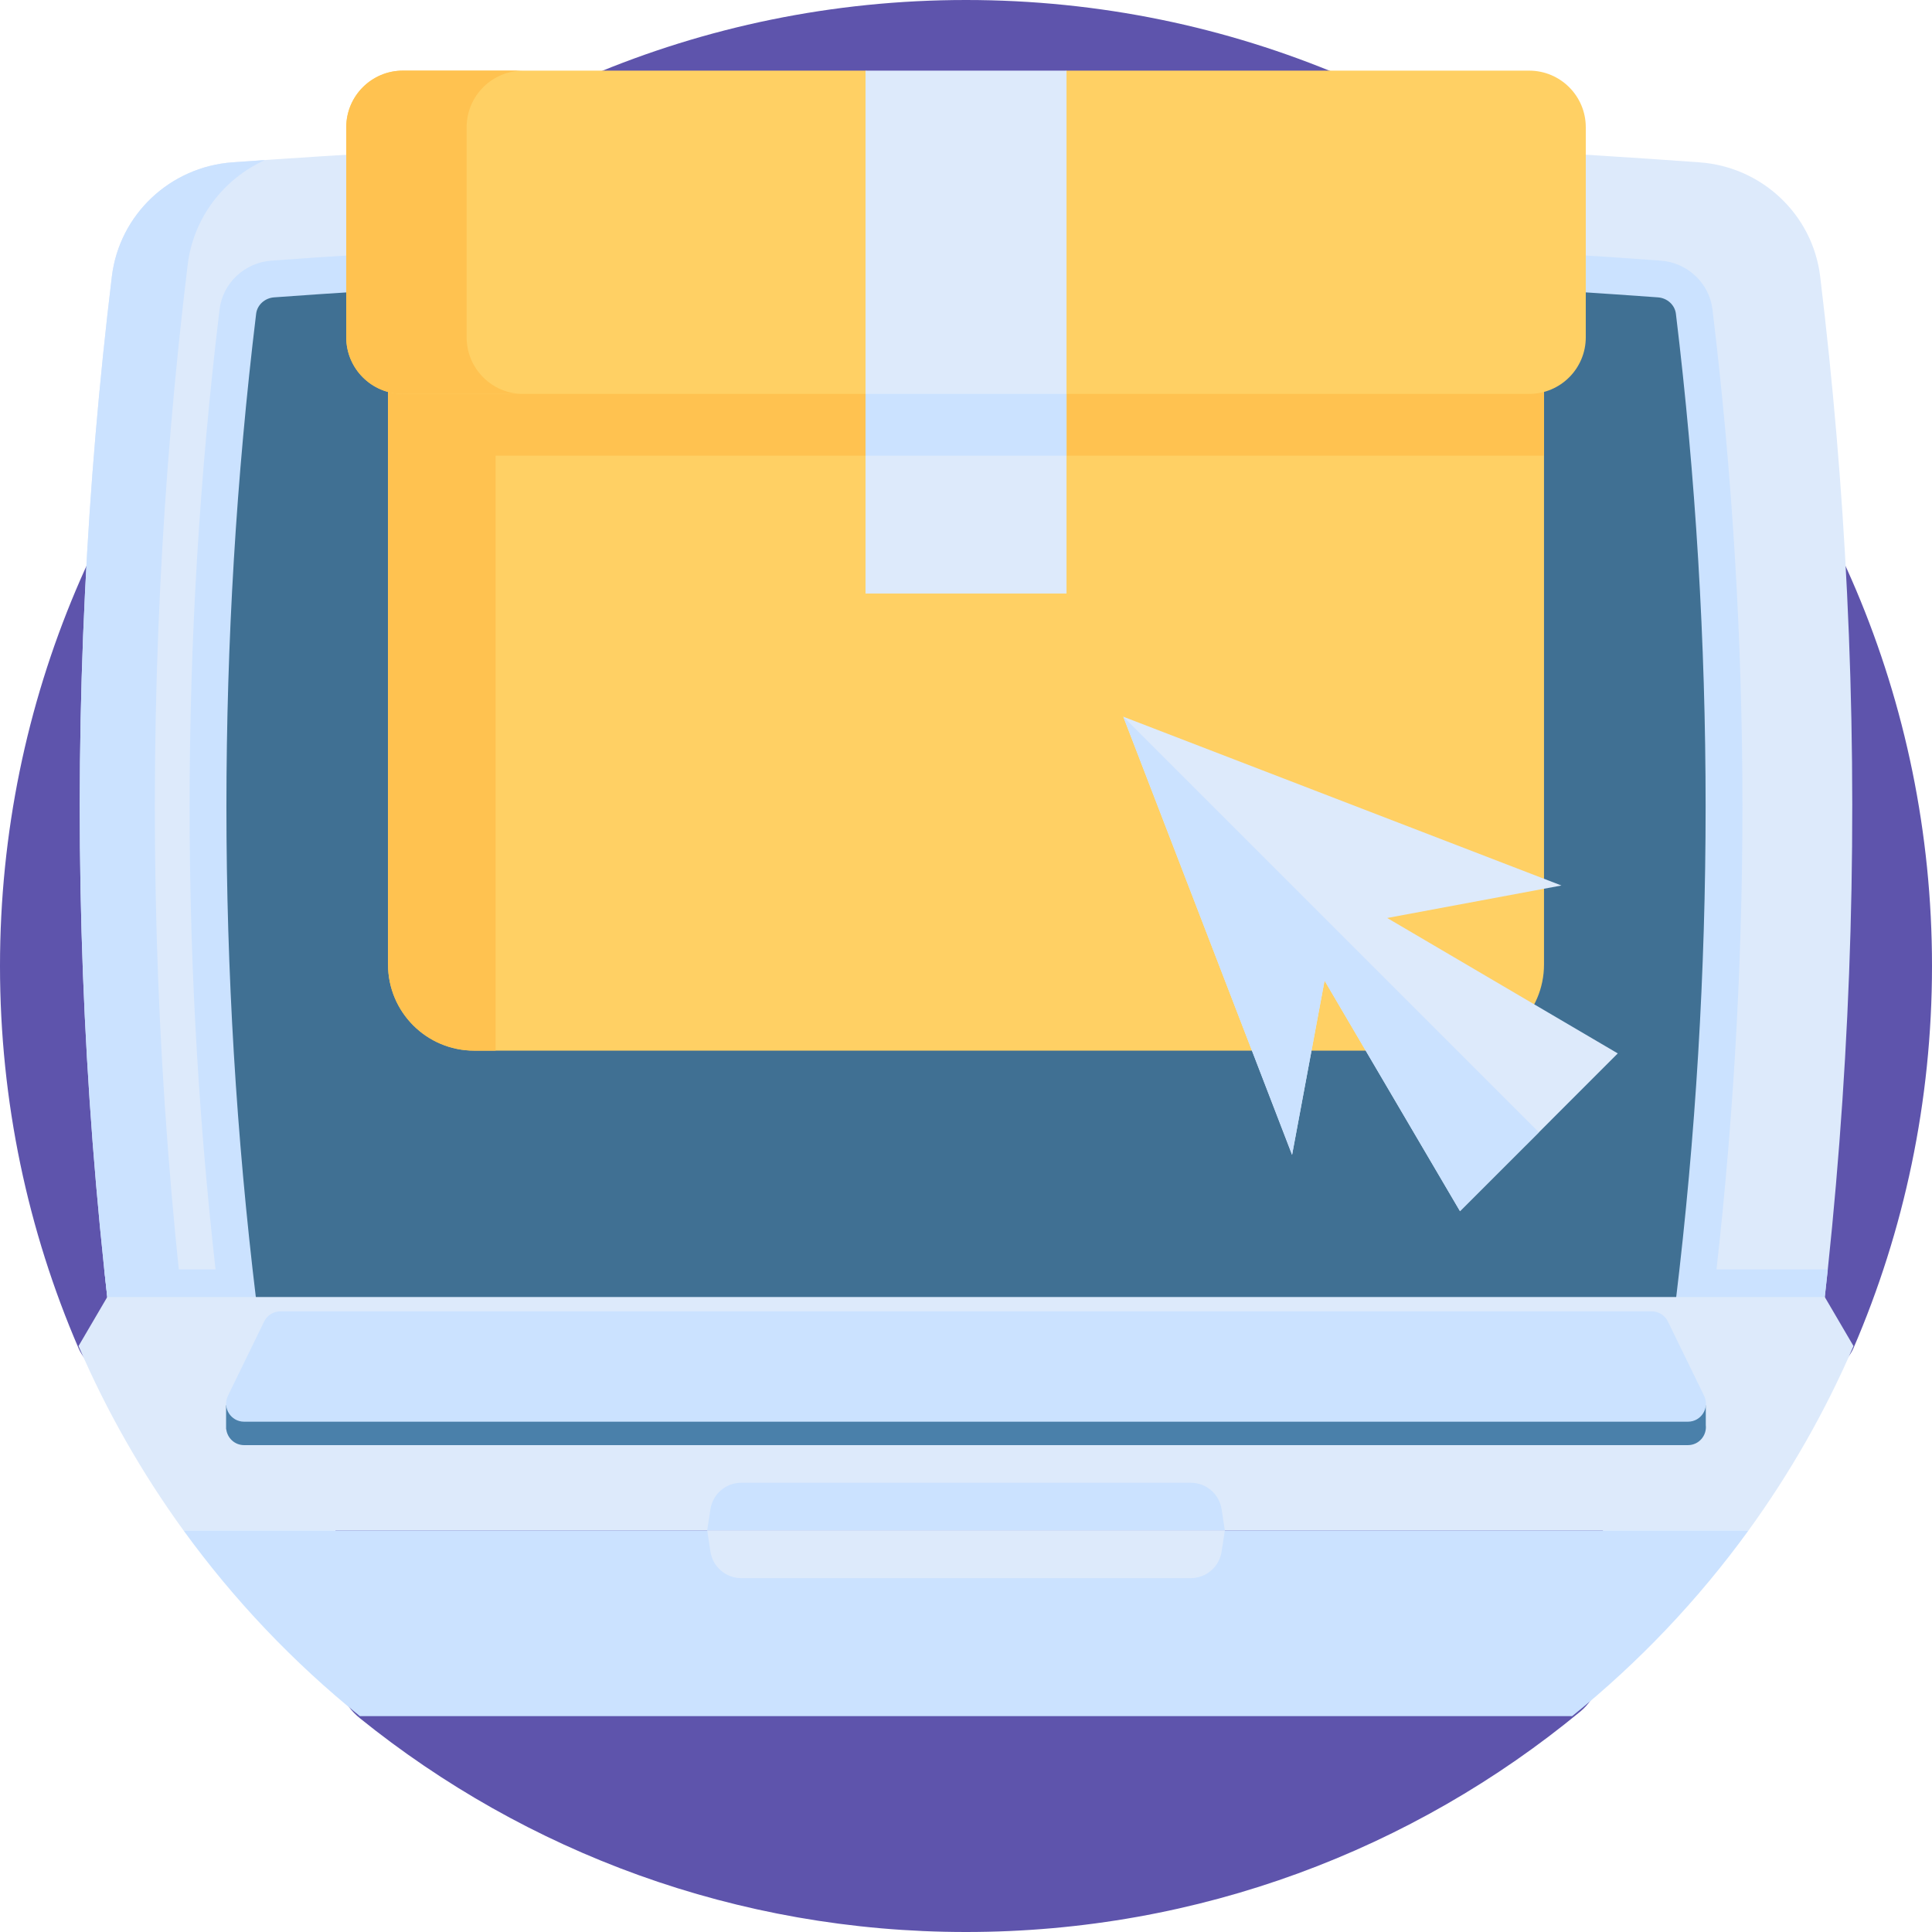
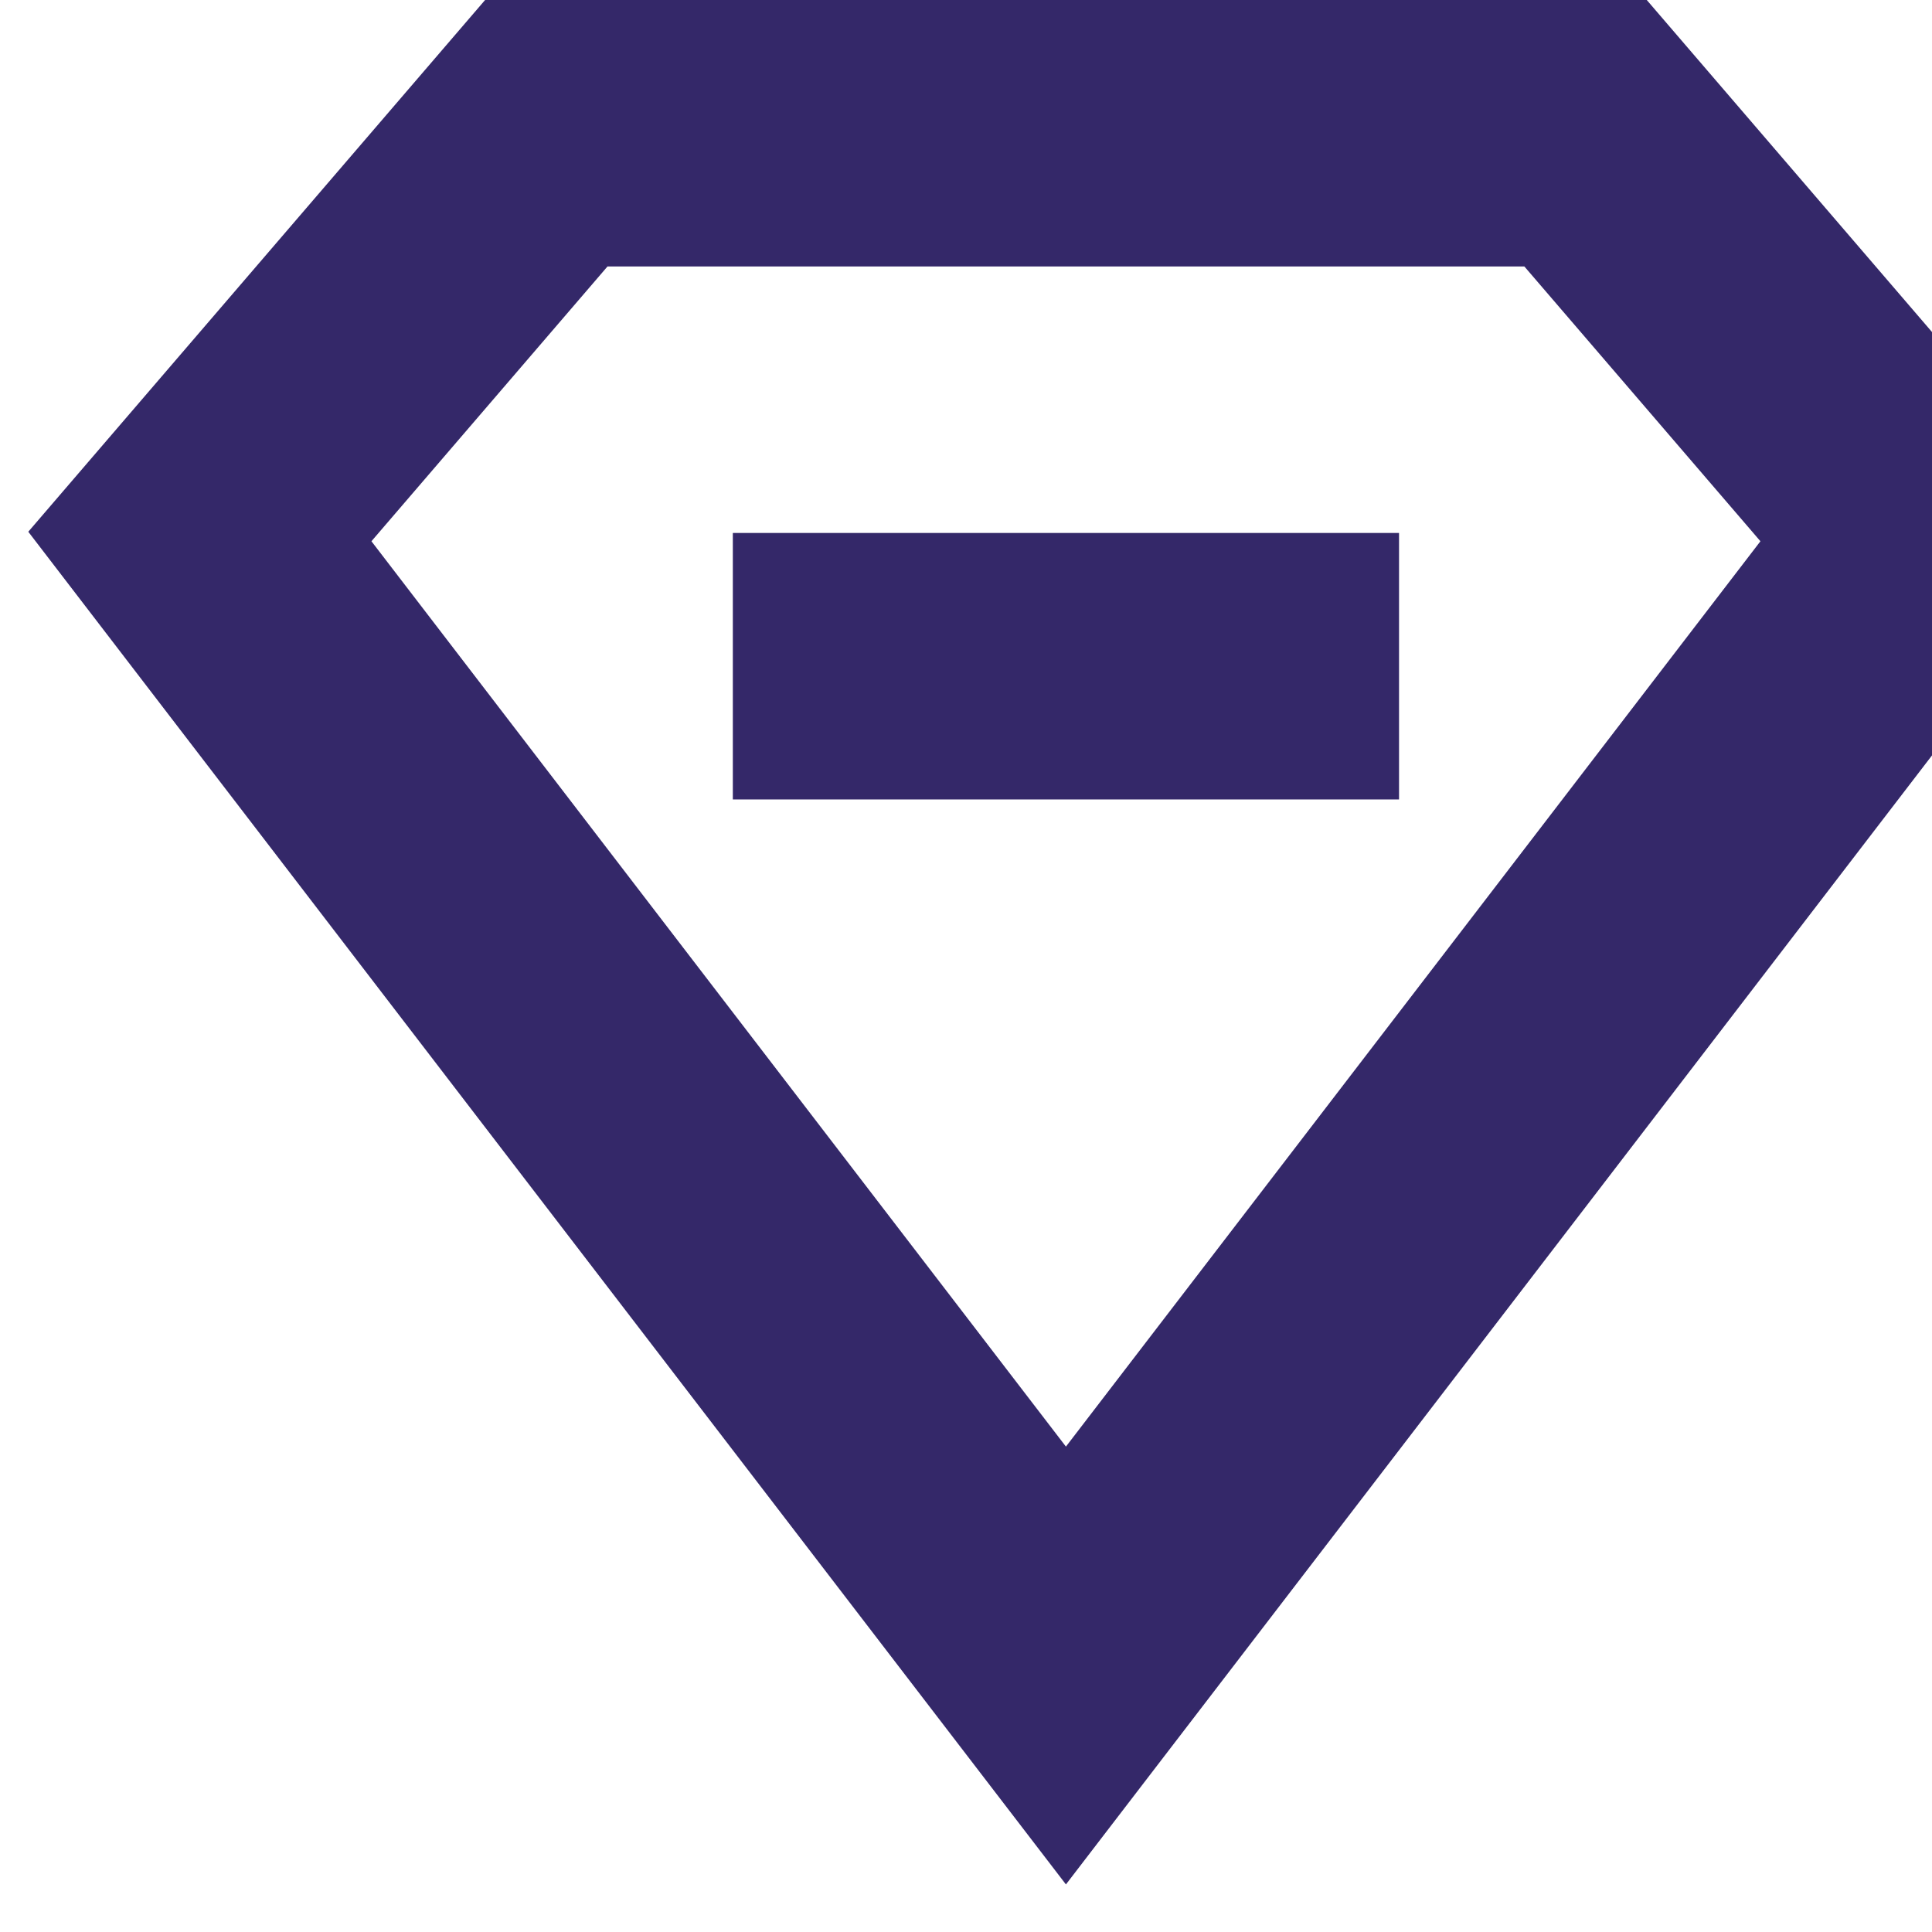
- <svg xmlns="http://www.w3.org/2000/svg" id="Capa_1" enable-background="new 0 0 512 512" height="512" viewBox="0 0 512 512" width="512">
-   <g>
-     <path d="m512 256c0 35.968-7.418 70.204-20.807 101.261-7.489 17.37-70.95 26.256-70.95 26.256s15.369 56.183-1.403 70.024c-44.252 36.521-100.984 58.459-162.84 58.459-60.832 0-116.709-21.218-160.633-56.657-17.667-14.254-3.611-61.855-3.611-61.855s-63.461-18.857-70.95-36.227c-13.388-31.057-20.806-65.293-20.806-101.261 0-141.385 114.615-256 256-256s256 114.615 256 256z" fill="#5e54ac" />
-     <path d="m484.385 336.405c-.52 4.87-1.06 9.75-1.64 14.62h-453.48c-.58-4.87-1.12-9.75-1.64-14.62-6.33-59.76-8.02-119.52-5.1-179.28 1.35-27.95 3.74-55.9 7.12-83.86 1.99-16.42 15.44-29.04 31.93-30.24 7.32-.53 14.63-1.03 21.94-1.5.27-.01.53-.03.79-.05 10.35-.67 20.68-1.27 31.02-1.8 93.78-4.95 187.58-4.95 281.36 0 17.92.92 35.84 2.05 53.75 3.35 16.49 1.2 29.94 13.82 31.93 30.24 3.38 27.96 5.77 55.91 7.12 83.86 2.92 59.76 1.23 119.52-5.1 179.28z" fill="#ddeafb" />
-     <g fill="#cbe2ff">
-       <path d="m29.265 351.025c-.58-4.87-1.12-9.75-1.64-14.62-6.33-59.76-8.02-119.52-5.1-179.28 1.35-27.95 3.74-55.9 7.12-83.86 1.99-16.42 15.44-29.04 31.93-30.24 2.89-.21 5.77-.41 8.65-.61-10.97 4.96-18.99 15.31-20.5 27.82-3.46 28.56-5.9 57.11-7.28 85.67-2.98 61.05-1.25 122.1 5.21 183.15.53 4.97 1.09 9.96 1.68 14.93z" />
-       <path d="m484.385 336.405c-.52 4.87-1.06 9.75-1.64 14.62h-453.48c-.58-4.87-1.12-9.75-1.64-14.62z" />
-       <path d="m256.005 365.193c-61.072 0-123.003-2.252-184.073-6.695-7.118-.518-12.897-5.948-13.741-12.913-10.592-87.458-10.592-176.146 0-263.603.844-6.966 6.624-12.396 13.742-12.913 61.072-4.442 123.003-6.695 184.072-6.695s123 2.252 184.072 6.695c7.12.517 12.899 5.949 13.742 12.915 10.591 87.455 10.591 176.143 0 263.6-.842 6.965-6.622 12.396-13.742 12.914-61.069 4.443-123 6.695-184.072 6.695z" />
-     </g>
-     <path d="m256.005 355.436c-60.836 0-122.53-2.244-183.365-6.669-2.476-.18-4.479-2.011-4.762-4.354-10.498-86.679-10.498-174.577 0-261.255.284-2.343 2.287-4.175 4.762-4.355 60.837-4.425 122.53-6.669 183.365-6.669s122.528 2.244 183.365 6.669c2.476.18 4.479 2.012 4.763 4.355 10.497 86.678 10.497 174.577 0 261.255-.283 2.343-2.287 4.175-4.763 4.355-60.836 4.424-122.528 6.668-183.365 6.668z" fill="#407093" />
-     <path d="m491.195 356.715c-7.49 17.37-16.85 33.74-27.82 48.87h-414.74c-10.97-15.13-20.33-31.5-27.82-48.87l7.61-12.99h455.16z" fill="#ddeafb" />
-     <path d="m324.595 405.582h-137.18l.858-5.619c.617-4.038 4.09-7.021 8.175-7.021h119.114c4.085 0 7.558 2.983 8.175 7.021z" fill="#cbe2ff" />
-     <path d="m452.052 377.659v-5.253l-222.796-7.213-169.34 7.213v6.345h.041c.27 2.277 2.178 4.222 4.735 4.222h382.624c2.961-.001 5.052-2.603 4.736-5.314z" fill="#4a80aa" />
-     <path d="m447.317 376.765h-382.624c-3.525 0-5.833-3.692-4.288-6.861l9.602-19.699c.799-1.64 2.464-2.68 4.288-2.68h363.421c1.824 0 3.489 1.04 4.288 2.68l9.602 19.699c1.544 3.169-.764 6.861-4.289 6.861z" fill="#cbe2ff" />
-     <path d="m463.375 405.585c-13.34 18.4-29.08 34.96-46.74 49.21h-321.26c-17.66-14.25-33.4-30.81-46.74-49.21z" fill="#cbe2ff" />
-     <path d="m187.415 405.582h137.18l-.858 5.619c-.617 4.038-4.09 7.021-8.175 7.021h-119.114c-4.085 0-7.558-2.983-8.175-7.021z" fill="#ddeafb" />
-     <g>
-       <path d="m409.178 61.897h-306.346v193.695c0 12.613 10.225 22.837 22.837 22.837h260.672c12.613 0 22.837-10.225 22.837-22.837z" fill="#ffd064" />
-       <path d="m131.345 61.897h-28.513v193.695c0 12.613 10.225 22.837 22.837 22.837h5.676z" fill="#ffc250" />
-       <path d="m102.832 61.897h306.346v58.863h-306.346z" fill="#ffc250" />
-       <path d="m405.24 18.719h-122.602l-26.633 12.31-26.633-12.31h-122.602c-8.289 0-15.008 6.719-15.008 15.008v55.654c0 8.289 6.719 15.008 15.008 15.008h298.47c8.289 0 15.008-6.719 15.008-15.008v-55.653c0-8.289-6.72-15.009-15.008-15.009z" fill="#ffd064" />
-       <path d="m138.672 104.398h-31.9c-8.29 0-15.01-6.72-15.01-15.01v-55.66c0-8.29 6.72-15.01 15.01-15.01h31.9c-8.29 0-15.01 6.72-15.01 15.01v55.66c0 8.29 6.72 15.01 15.01 15.01z" fill="#ffc250" />
-       <path d="m282.638 157.294h-26.638-26.628v-138.575h53.266z" fill="#ddeafb" />
-       <path d="m229.372 104.391h53.266v16.37h-53.266z" fill="#cbe2ff" />
-     </g>
-     <path d="m428.725 279.165-20.9 20.91-20.91 20.9-35.89-61.1-8.61 46.17-44.73-116.11 116.11 44.73-46.17 8.61z" fill="#ddeafb" />
-     <path d="m407.825 300.075-20.91 20.9-35.89-61.1-8.61 46.17-44.73-116.11z" fill="#cbe2ff" />
-   </g>
+ <svg xmlns="http://www.w3.org/2000/svg" width="29" height="29" viewBox="0 0 29 29" fill="none">
+   <path fill-rule="evenodd" clip-rule="evenodd" d="M29 8.053L16 25L3 8.053L8.2 2H23.8L29 8.053Z" stroke="#342869" stroke-width="4" stroke-linecap="square" />
+   <path d="M13 10H19" stroke="#342869" stroke-width="4" stroke-linecap="square" />
</svg>
